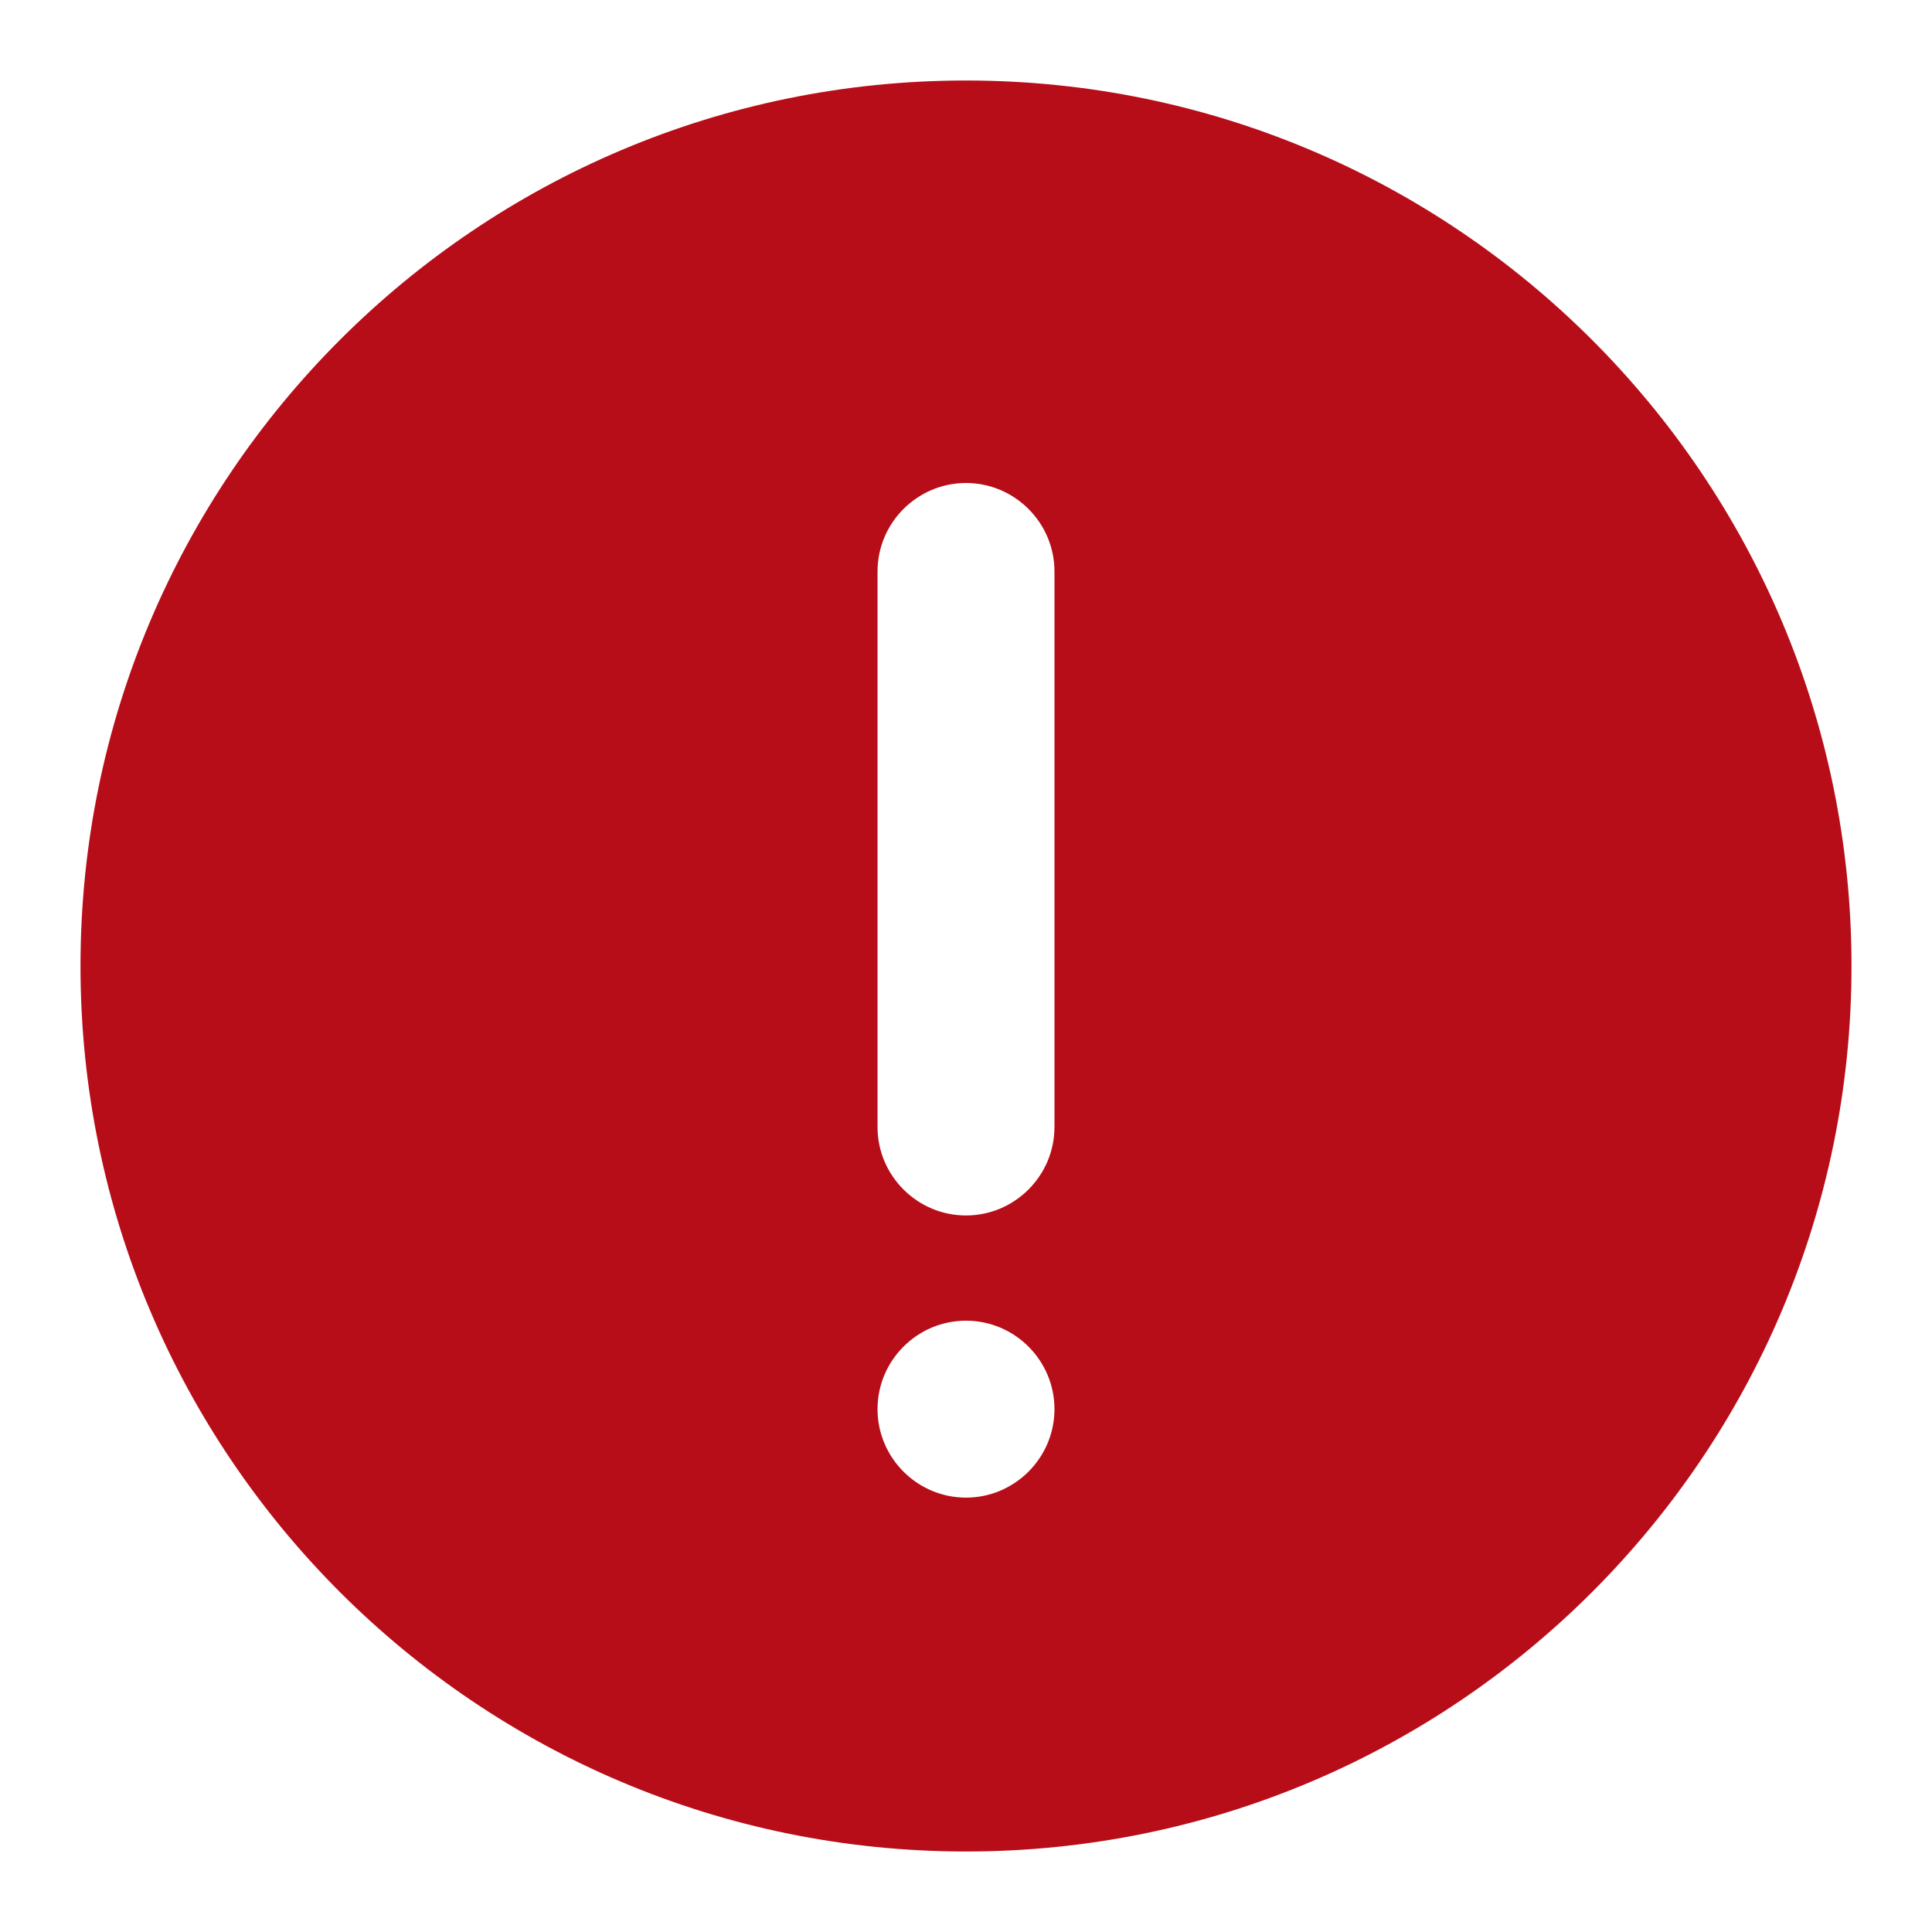
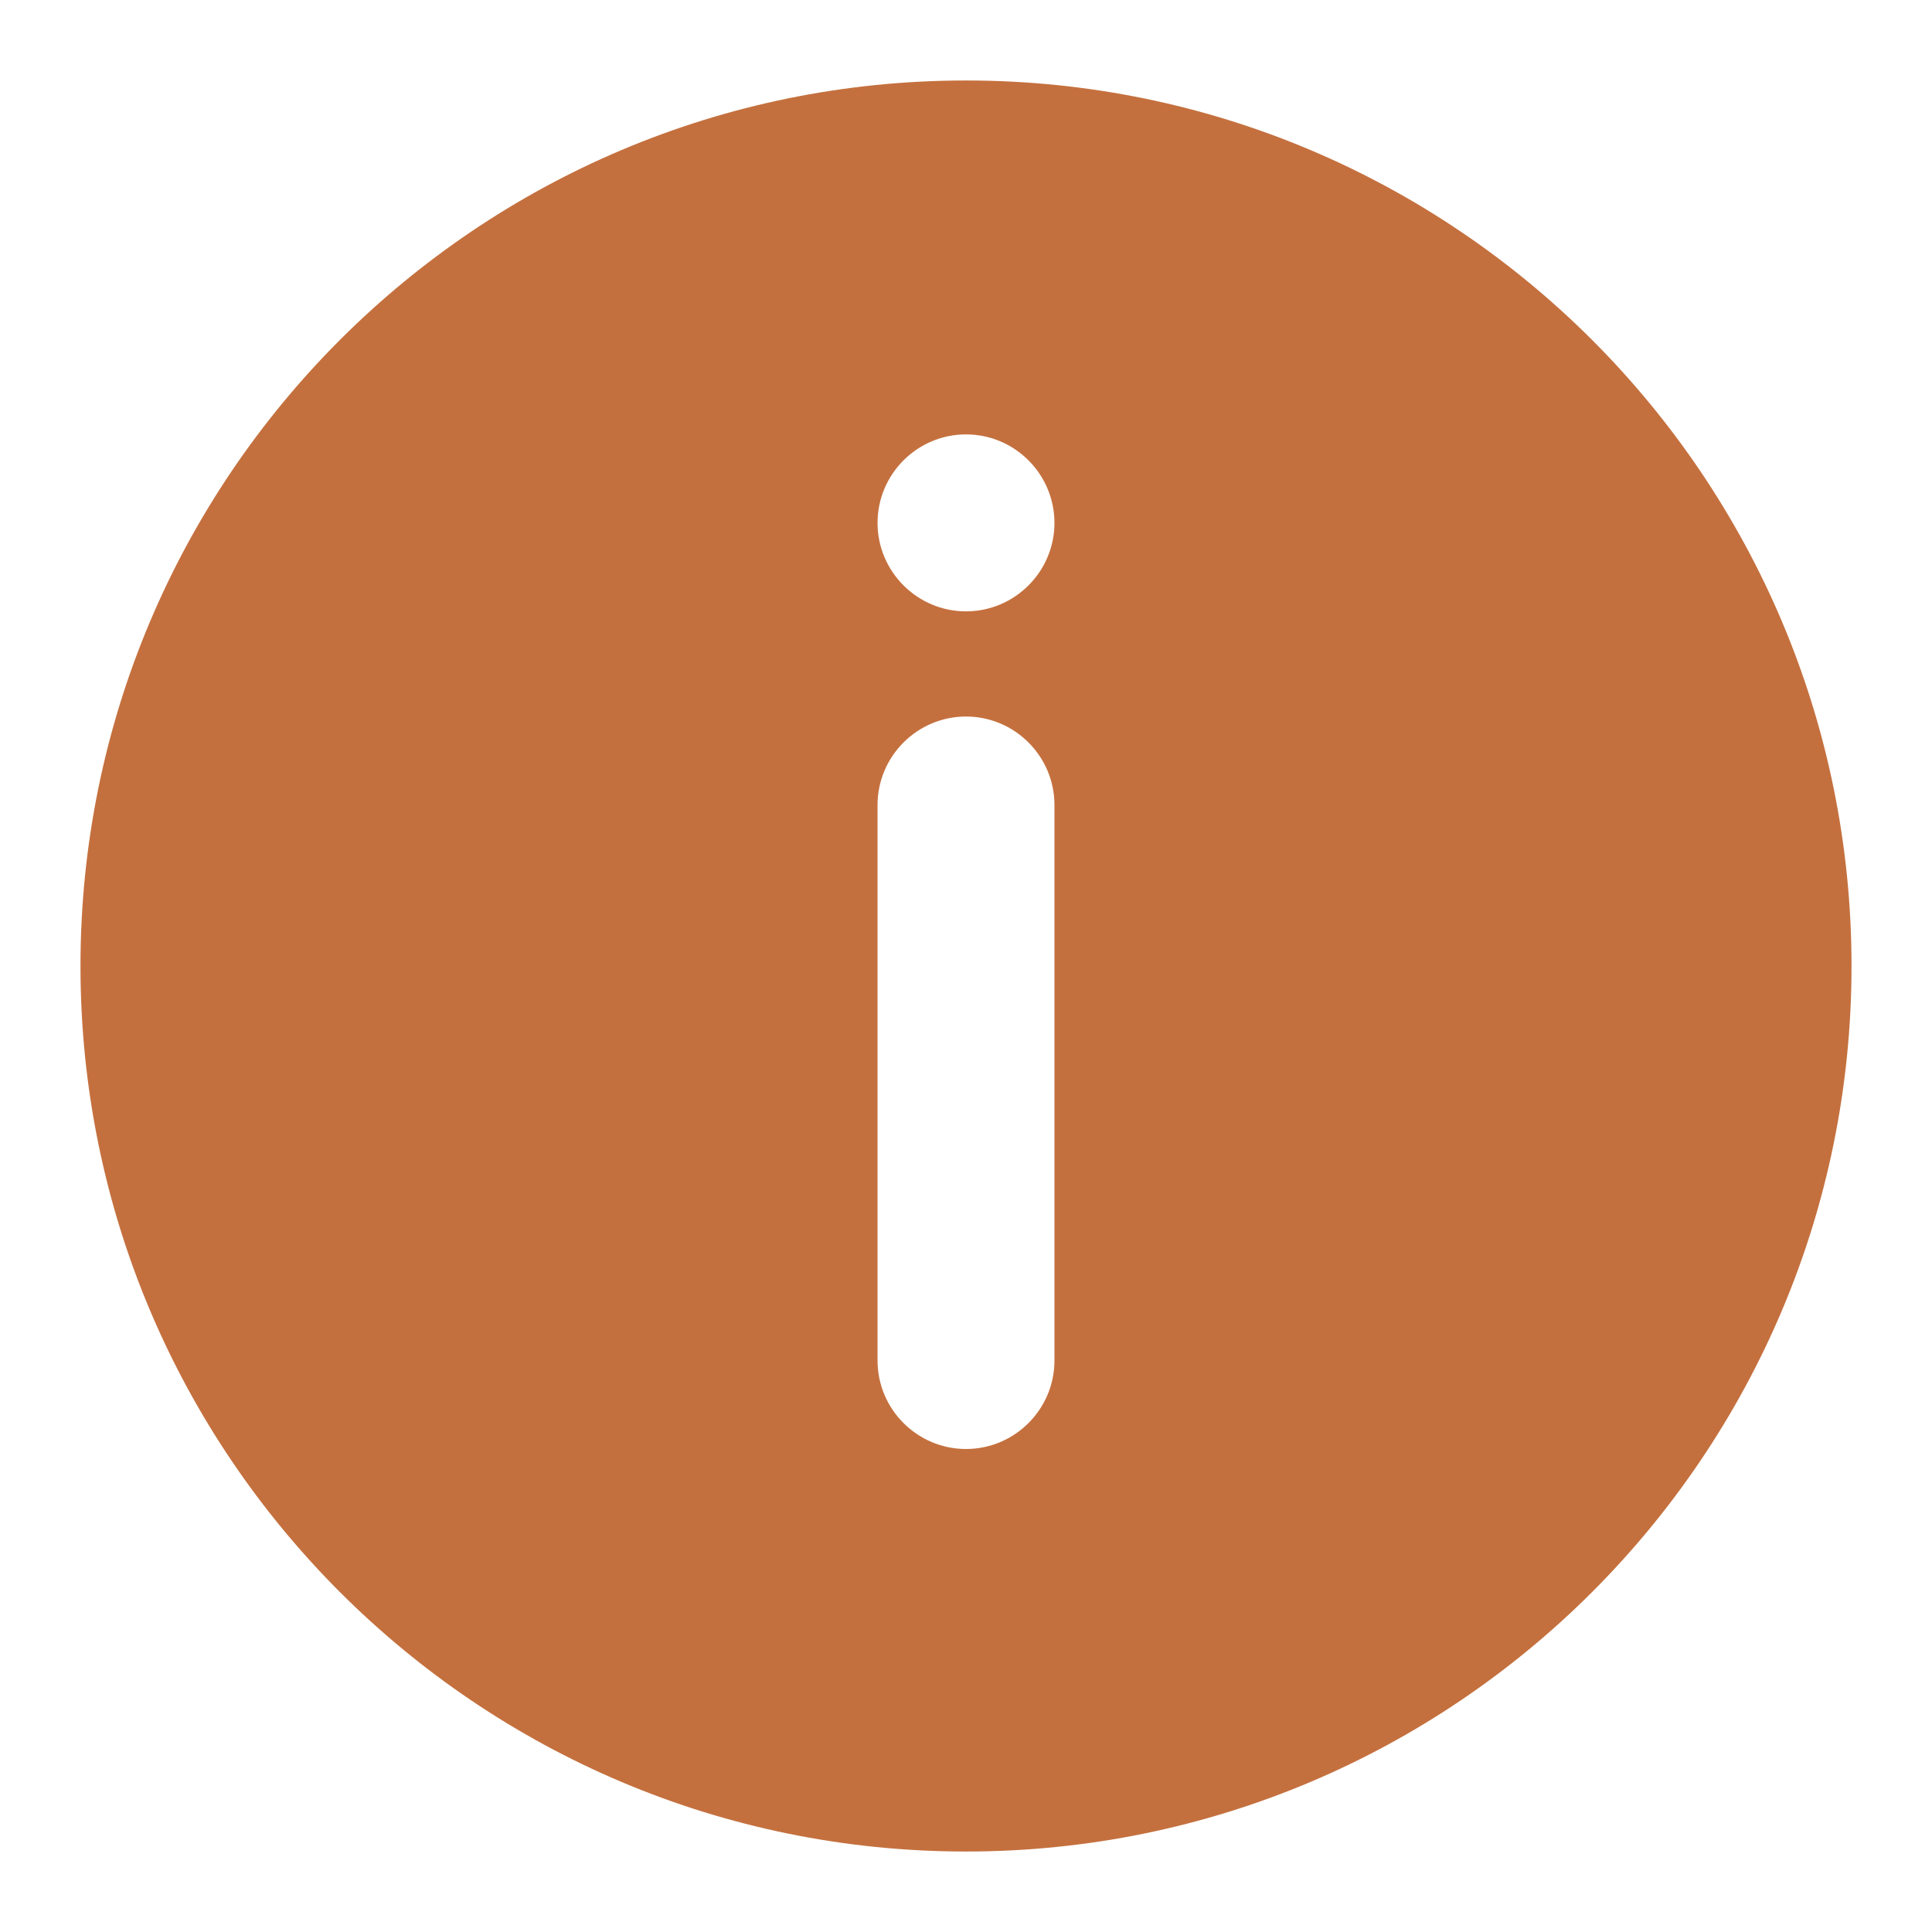
- <svg xmlns="http://www.w3.org/2000/svg" width="24" height="24" viewBox="0 0 24 24" fill="none">
-   <path fill-rule="evenodd" clip-rule="evenodd" d="M12 1C18.073 1 23 5.927 23 12C23 18.073 18.073 23 12 23C5.927 23 1 18.073 1 12C1 5.927 5.927 1 12 1ZM12 18.604C12.605 18.604 13.099 18.11 13.099 17.505C13.099 16.899 12.605 16.406 12 16.406C11.395 16.406 10.901 16.899 10.901 17.505C10.901 18.11 11.395 18.604 12 18.604ZM10.901 14C10.901 14.605 11.395 15.099 12 15.099C12.605 15.099 13.099 14.605 13.099 14L13.099 7.099C13.099 6.494 12.605 6 12 6C11.395 6 10.901 6.494 10.901 7.099L10.901 14Z" fill="#B70D18" />
+ <svg xmlns="http://www.w3.org/2000/svg" width="32" height="32" viewBox="0 0 32 32" fill="none">
+   <path fill-rule="evenodd" clip-rule="evenodd" d="M16 30.667C24.097 30.667 30.667 24.097 30.667 16C30.667 7.903 24.097 1.333 16 1.333C7.903 1.333 1.333 7.903 1.333 16C1.333 24.097 7.903 30.667 16 30.667ZM16 7.195C16.807 7.195 17.465 7.853 17.465 8.661C17.465 9.468 16.807 10.126 16 10.126C15.193 10.126 14.535 9.468 14.535 8.661C14.535 7.853 15.193 7.195 16 7.195ZM14.535 13.333C14.535 12.526 15.193 11.868 16 11.868C16.807 11.868 17.465 12.526 17.465 13.333V22.535C17.465 23.342 16.807 24 16 24C15.193 24 14.535 23.342 14.535 22.535L14.535 13.333Z" fill="#C4703E" />
</svg>
